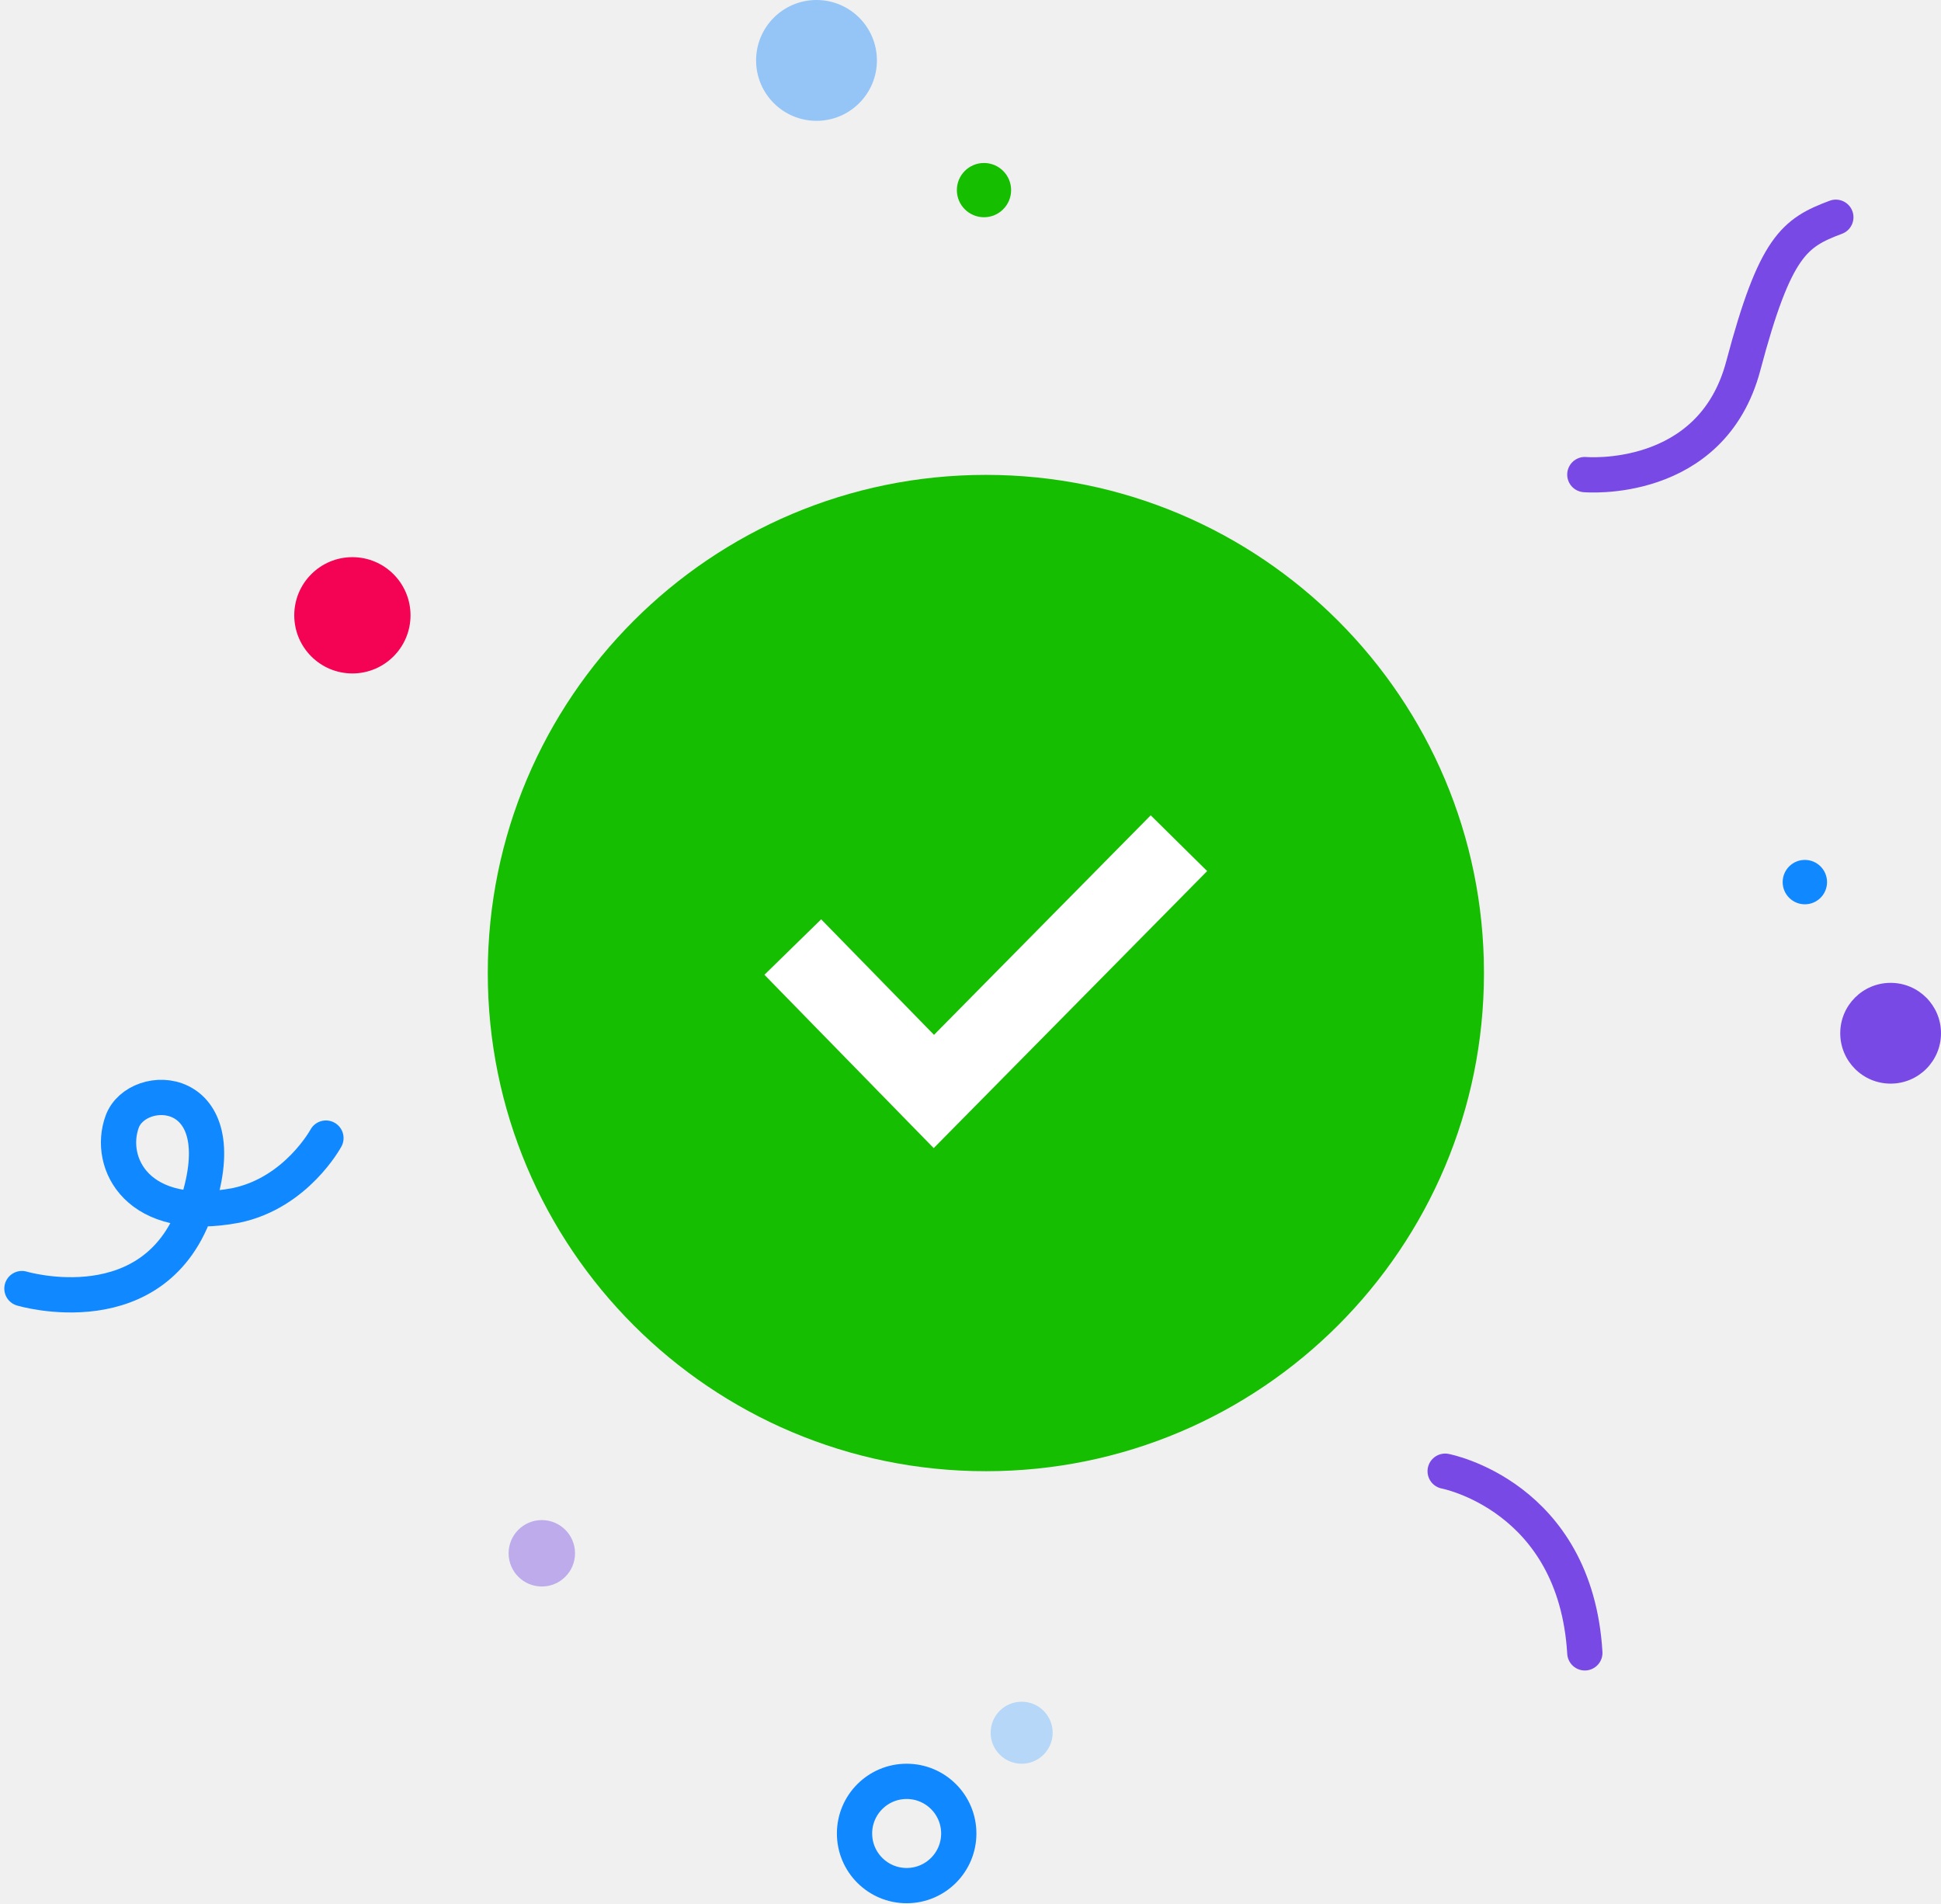
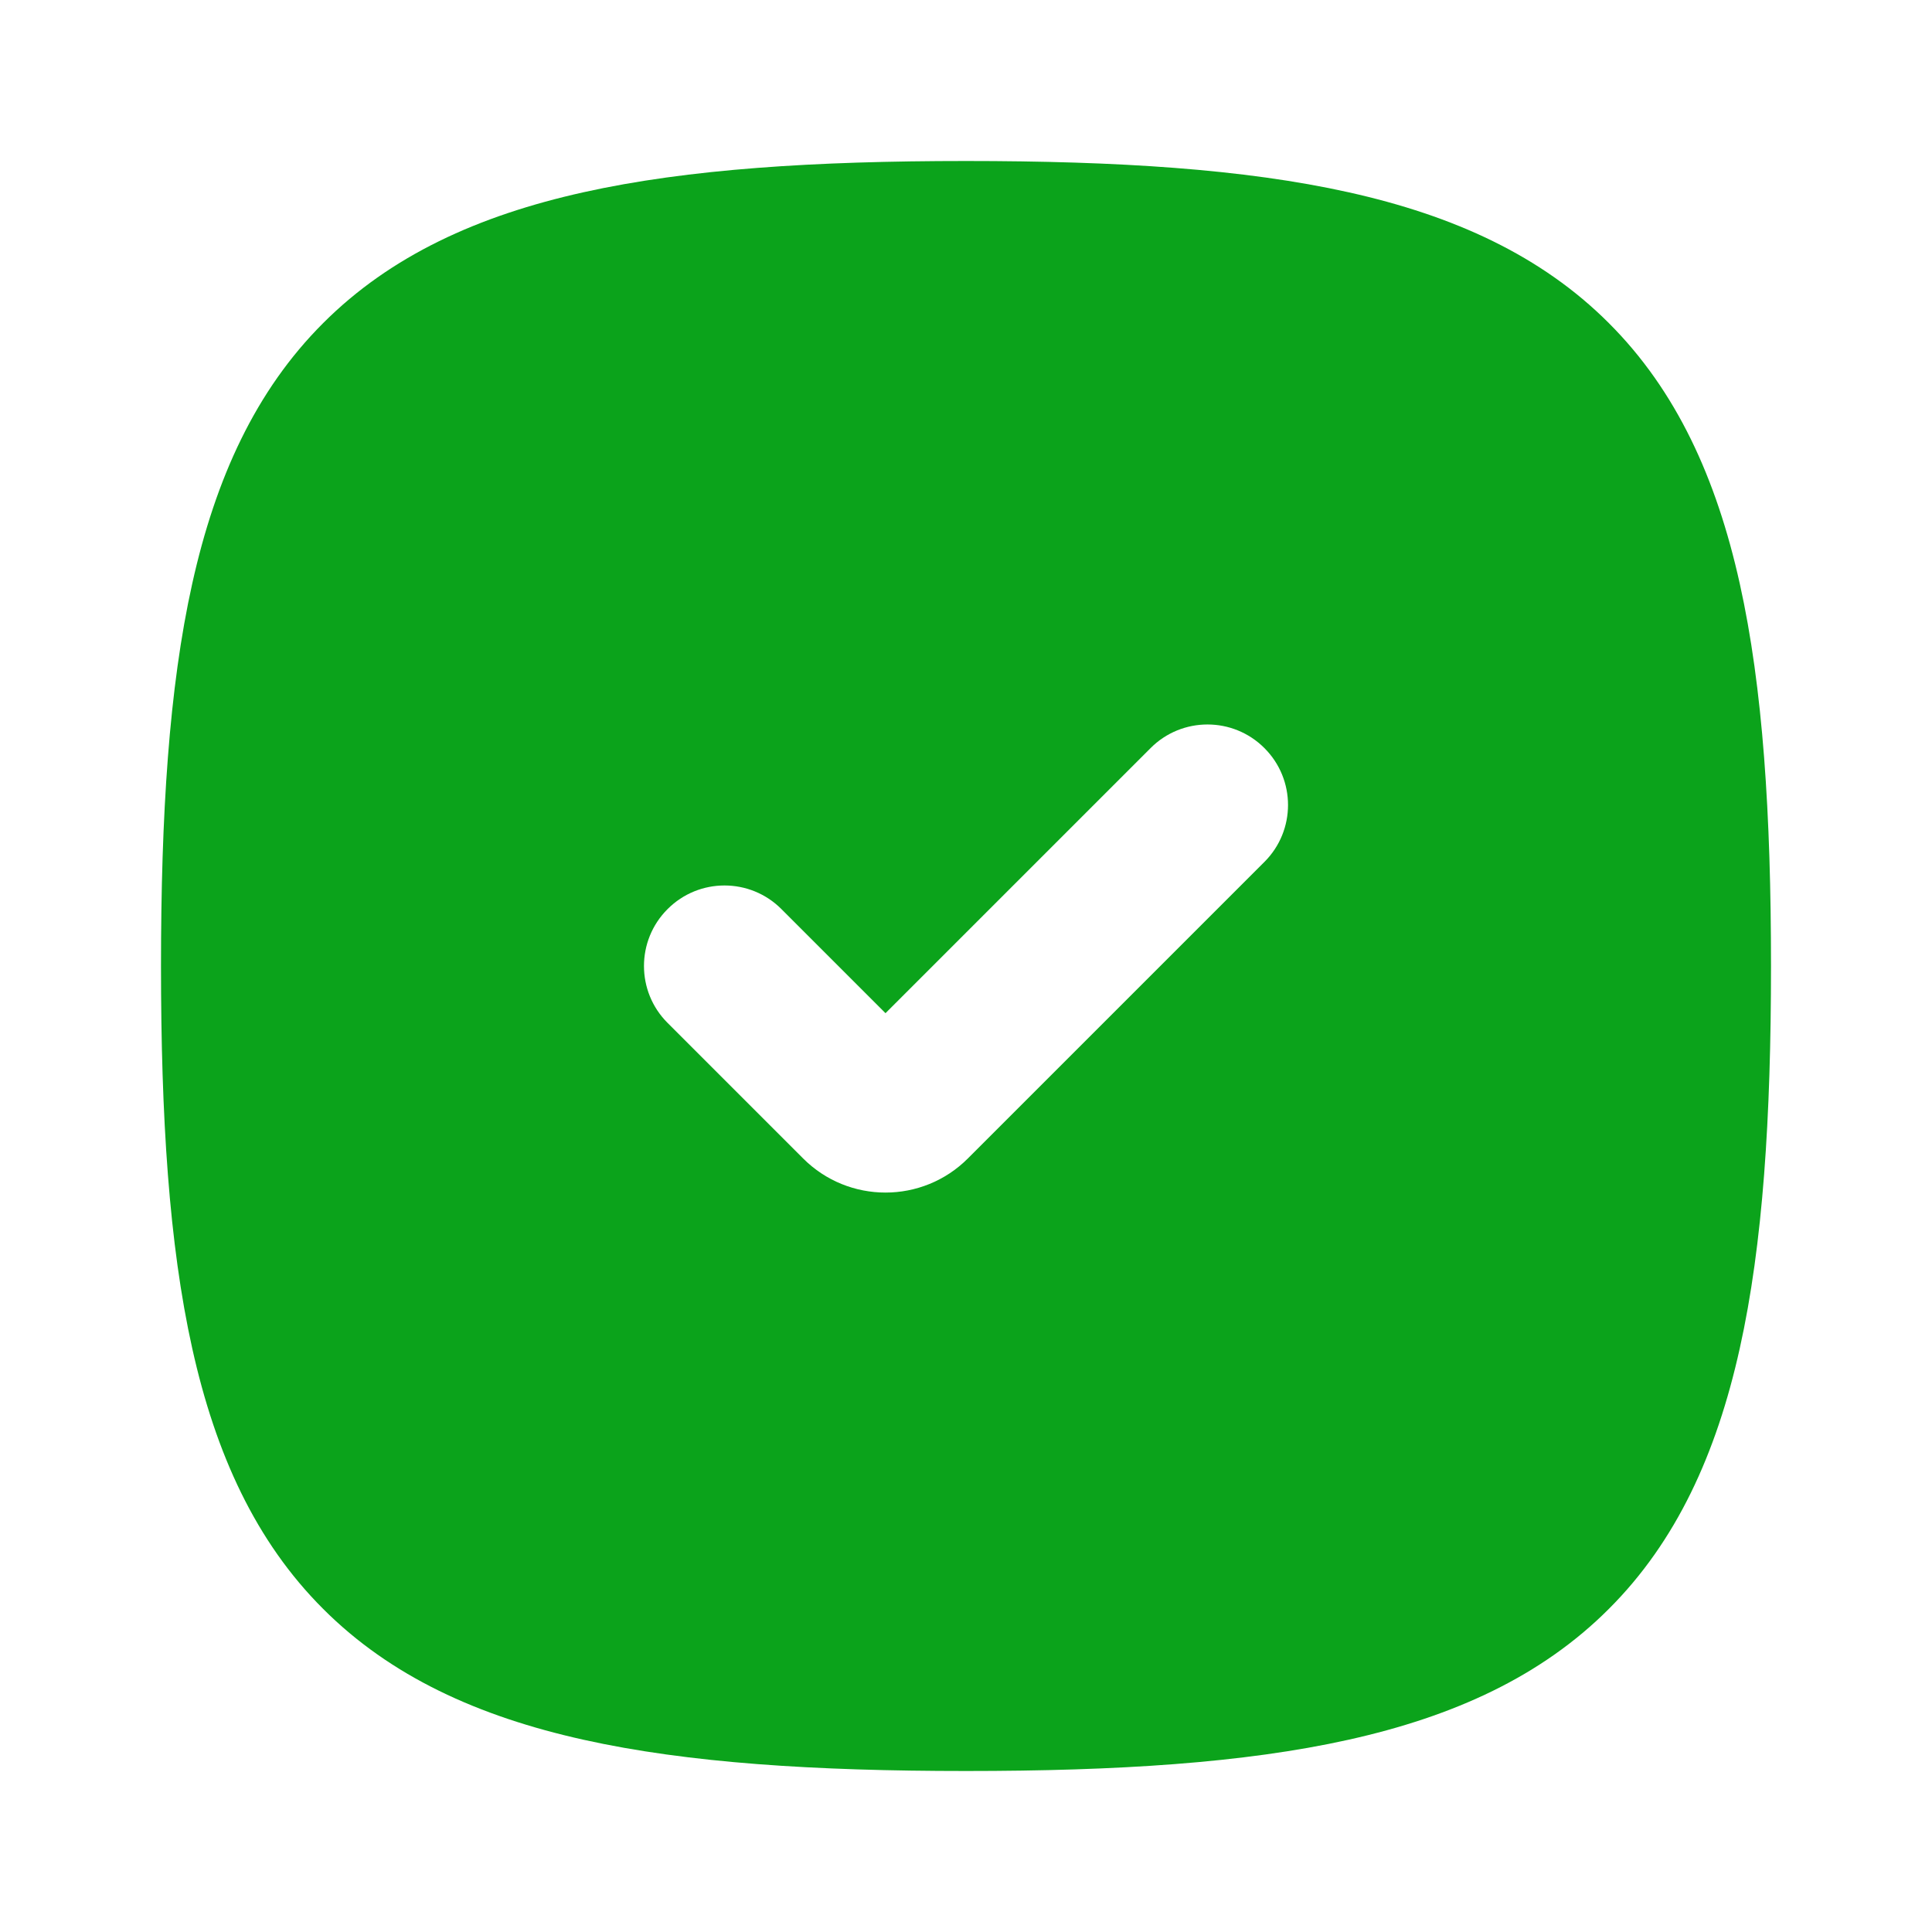
- <svg xmlns="http://www.w3.org/2000/svg" width="220.17" height="215.858" viewBox="0 0 220.17 215.858">
-   <g id="Group_38069" data-name="Group 38069" transform="translate(-848.671 -303.142)">
-     <g id="Group_37982" data-name="Group 37982" transform="translate(-3.363 -9)">
-       <circle id="Ellipse_21417" data-name="Ellipse 21417" cx="56.5" cy="56.5" r="56.5" transform="translate(907.363 366)" fill="#16be01" />
-       <path id="Path_68853" data-name="Path 68853" d="M562.728,13845.56l16,16.381,27.8-28.159" transform="translate(379.234 -13426.008)" fill="none" stroke="#fff" stroke-width="9" />
-     </g>
-     <circle id="Ellipse_21418" data-name="Ellipse 21418" cx="5.715" cy="5.715" r="5.715" transform="translate(1057.412 414.612)" fill="#7849e5" />
-     <circle id="Ellipse_21419" data-name="Ellipse 21419" cx="6.852" cy="6.852" r="6.852" transform="translate(934.436 303.142)" fill="#1088ff" opacity="0.413" />
-     <circle id="Ellipse_21420" data-name="Ellipse 21420" cx="3.077" cy="3.077" r="3.077" transform="translate(957.209 321.627)" fill="#16be00" />
-     <circle id="Ellipse_21421" data-name="Ellipse 21421" cx="6.594" cy="6.594" r="6.594" transform="translate(882.049 366.333)" fill="#f40354" />
-     <circle id="Ellipse_21422" data-name="Ellipse 21422" cx="3.767" cy="3.767" r="3.767" transform="translate(906.363 475.542)" fill="#7849e5" opacity="0.413" />
-     <g id="Ellipse_21423" data-name="Ellipse 21423" transform="translate(943.602 503.175)" fill="none" stroke="#1088ff" stroke-width="4">
-       <circle cx="7.912" cy="7.912" r="7.912" stroke="none" />
-       <circle cx="7.912" cy="7.912" r="5.912" fill="none" />
-     </g>
-     <circle id="Ellipse_21424" data-name="Ellipse 21424" cx="3.517" cy="3.517" r="3.517" transform="translate(961.042 496.142)" fill="#b6d7f7" />
-     <circle id="Ellipse_21425" data-name="Ellipse 21425" cx="2.517" cy="2.517" r="2.517" transform="translate(1050.881 400.669)" fill="#1088ff" />
-     <path id="Path_68854" data-name="Path 68854" d="M525.292,13899.342s14.775,2.783,15.843,20.6" transform="translate(487.306 -13429.342)" fill="none" stroke="#7849e5" stroke-linecap="round" stroke-width="4" />
-     <path id="Path_68855" data-name="Path 68855" d="M322,13864.766s15.275,4.559,19.86-9.443-6.779-14.164-8.488-9.486,1.733,11.629,12.956,9.486c6.823-1.445,10.155-7.625,10.155-7.625" transform="translate(529.159 -13415.479)" fill="none" stroke="#1088ff" stroke-linecap="round" stroke-width="4" />
-     <path id="Path_68856" data-name="Path 68856" d="M537.559,13744.749s14.361,1.289,17.971-12.325,5.813-15.1,10.5-16.861" transform="translate(490.882 -13387.781)" fill="none" stroke="#7849e5" stroke-linecap="round" stroke-width="4" />
+ <svg xmlns="http://www.w3.org/2000/svg" width="800px" height="800px" viewBox="0 0 24 24" fill="none">
+   <g id="SVGRepo_bgCarrier" stroke-width="0" />
+   <g id="SVGRepo_tracerCarrier" stroke-linecap="round" stroke-linejoin="round" />
+   <g id="SVGRepo_iconCarrier">
+     <rect width="24" height="24" fill="white" />
+     <path fill-rule="evenodd" clip-rule="evenodd" d="M7.25 2.388C8.549 2.099 10.124 2 12 2C13.876 2 15.451 2.099 16.75 2.388C18.06 2.679 19.149 3.176 19.986 4.014C20.824 4.851 21.321 5.94 21.612 7.25C21.901 8.549 22 10.124 22 12C22 13.876 21.901 15.451 21.612 16.75C21.321 18.06 20.824 19.149 19.986 19.986C19.149 20.824 18.06 21.321 16.75 21.612C15.451 21.901 13.876 22 12 22C10.124 22 8.549 21.901 7.25 21.612C5.94 21.321 4.851 20.824 4.014 19.986C3.176 19.149 2.679 18.06 2.388 16.75C2.099 15.451 2 13.876 2 12C2 10.124 2.099 8.549 2.388 7.25C2.679 5.94 3.176 4.851 4.014 4.014C4.851 3.176 5.94 2.679 7.25 2.388ZM15.707 9.293C16.098 9.683 16.098 10.317 15.707 10.707L12.024 14.39C11.459 14.956 10.541 14.956 9.976 14.39L11 13.366L9.976 14.39L8.293 12.707C7.902 12.317 7.902 11.683 8.293 11.293C8.683 10.902 9.317 10.902 9.707 11.293L11 12.586L14.293 9.293C14.683 8.902 15.317 8.902 15.707 9.293Z" fill="#0ba31b" />
  </g>
</svg>
